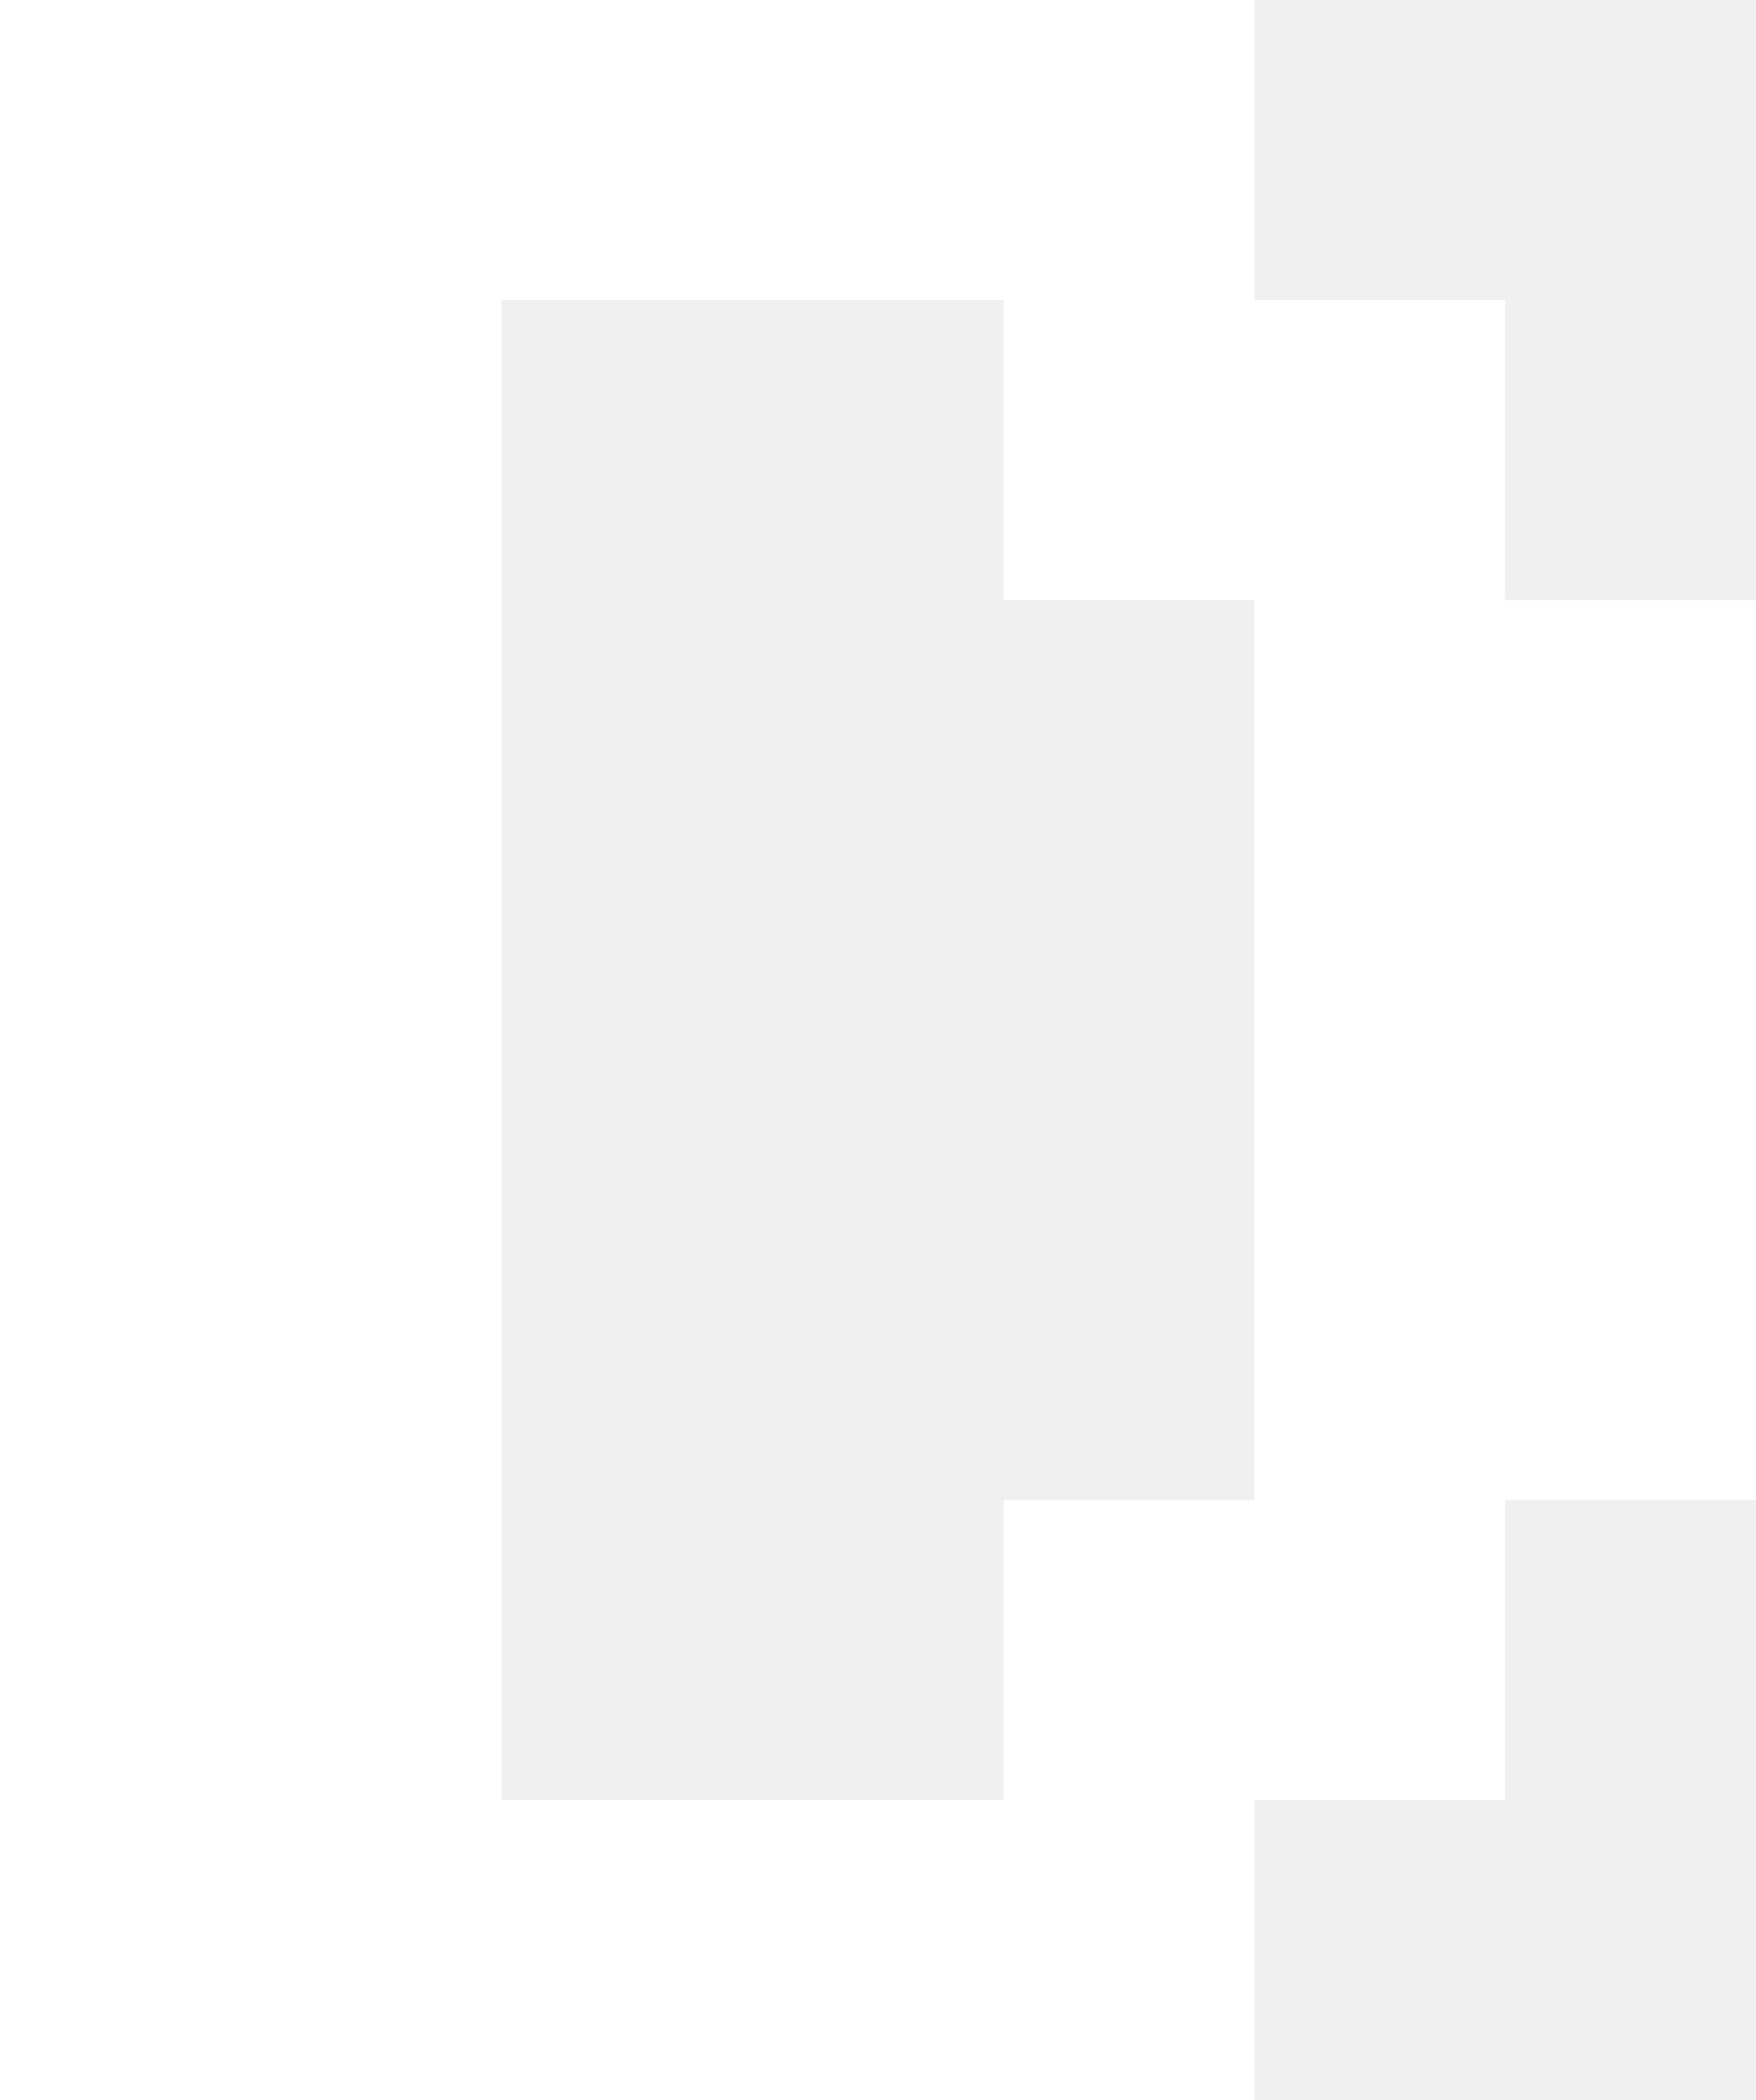
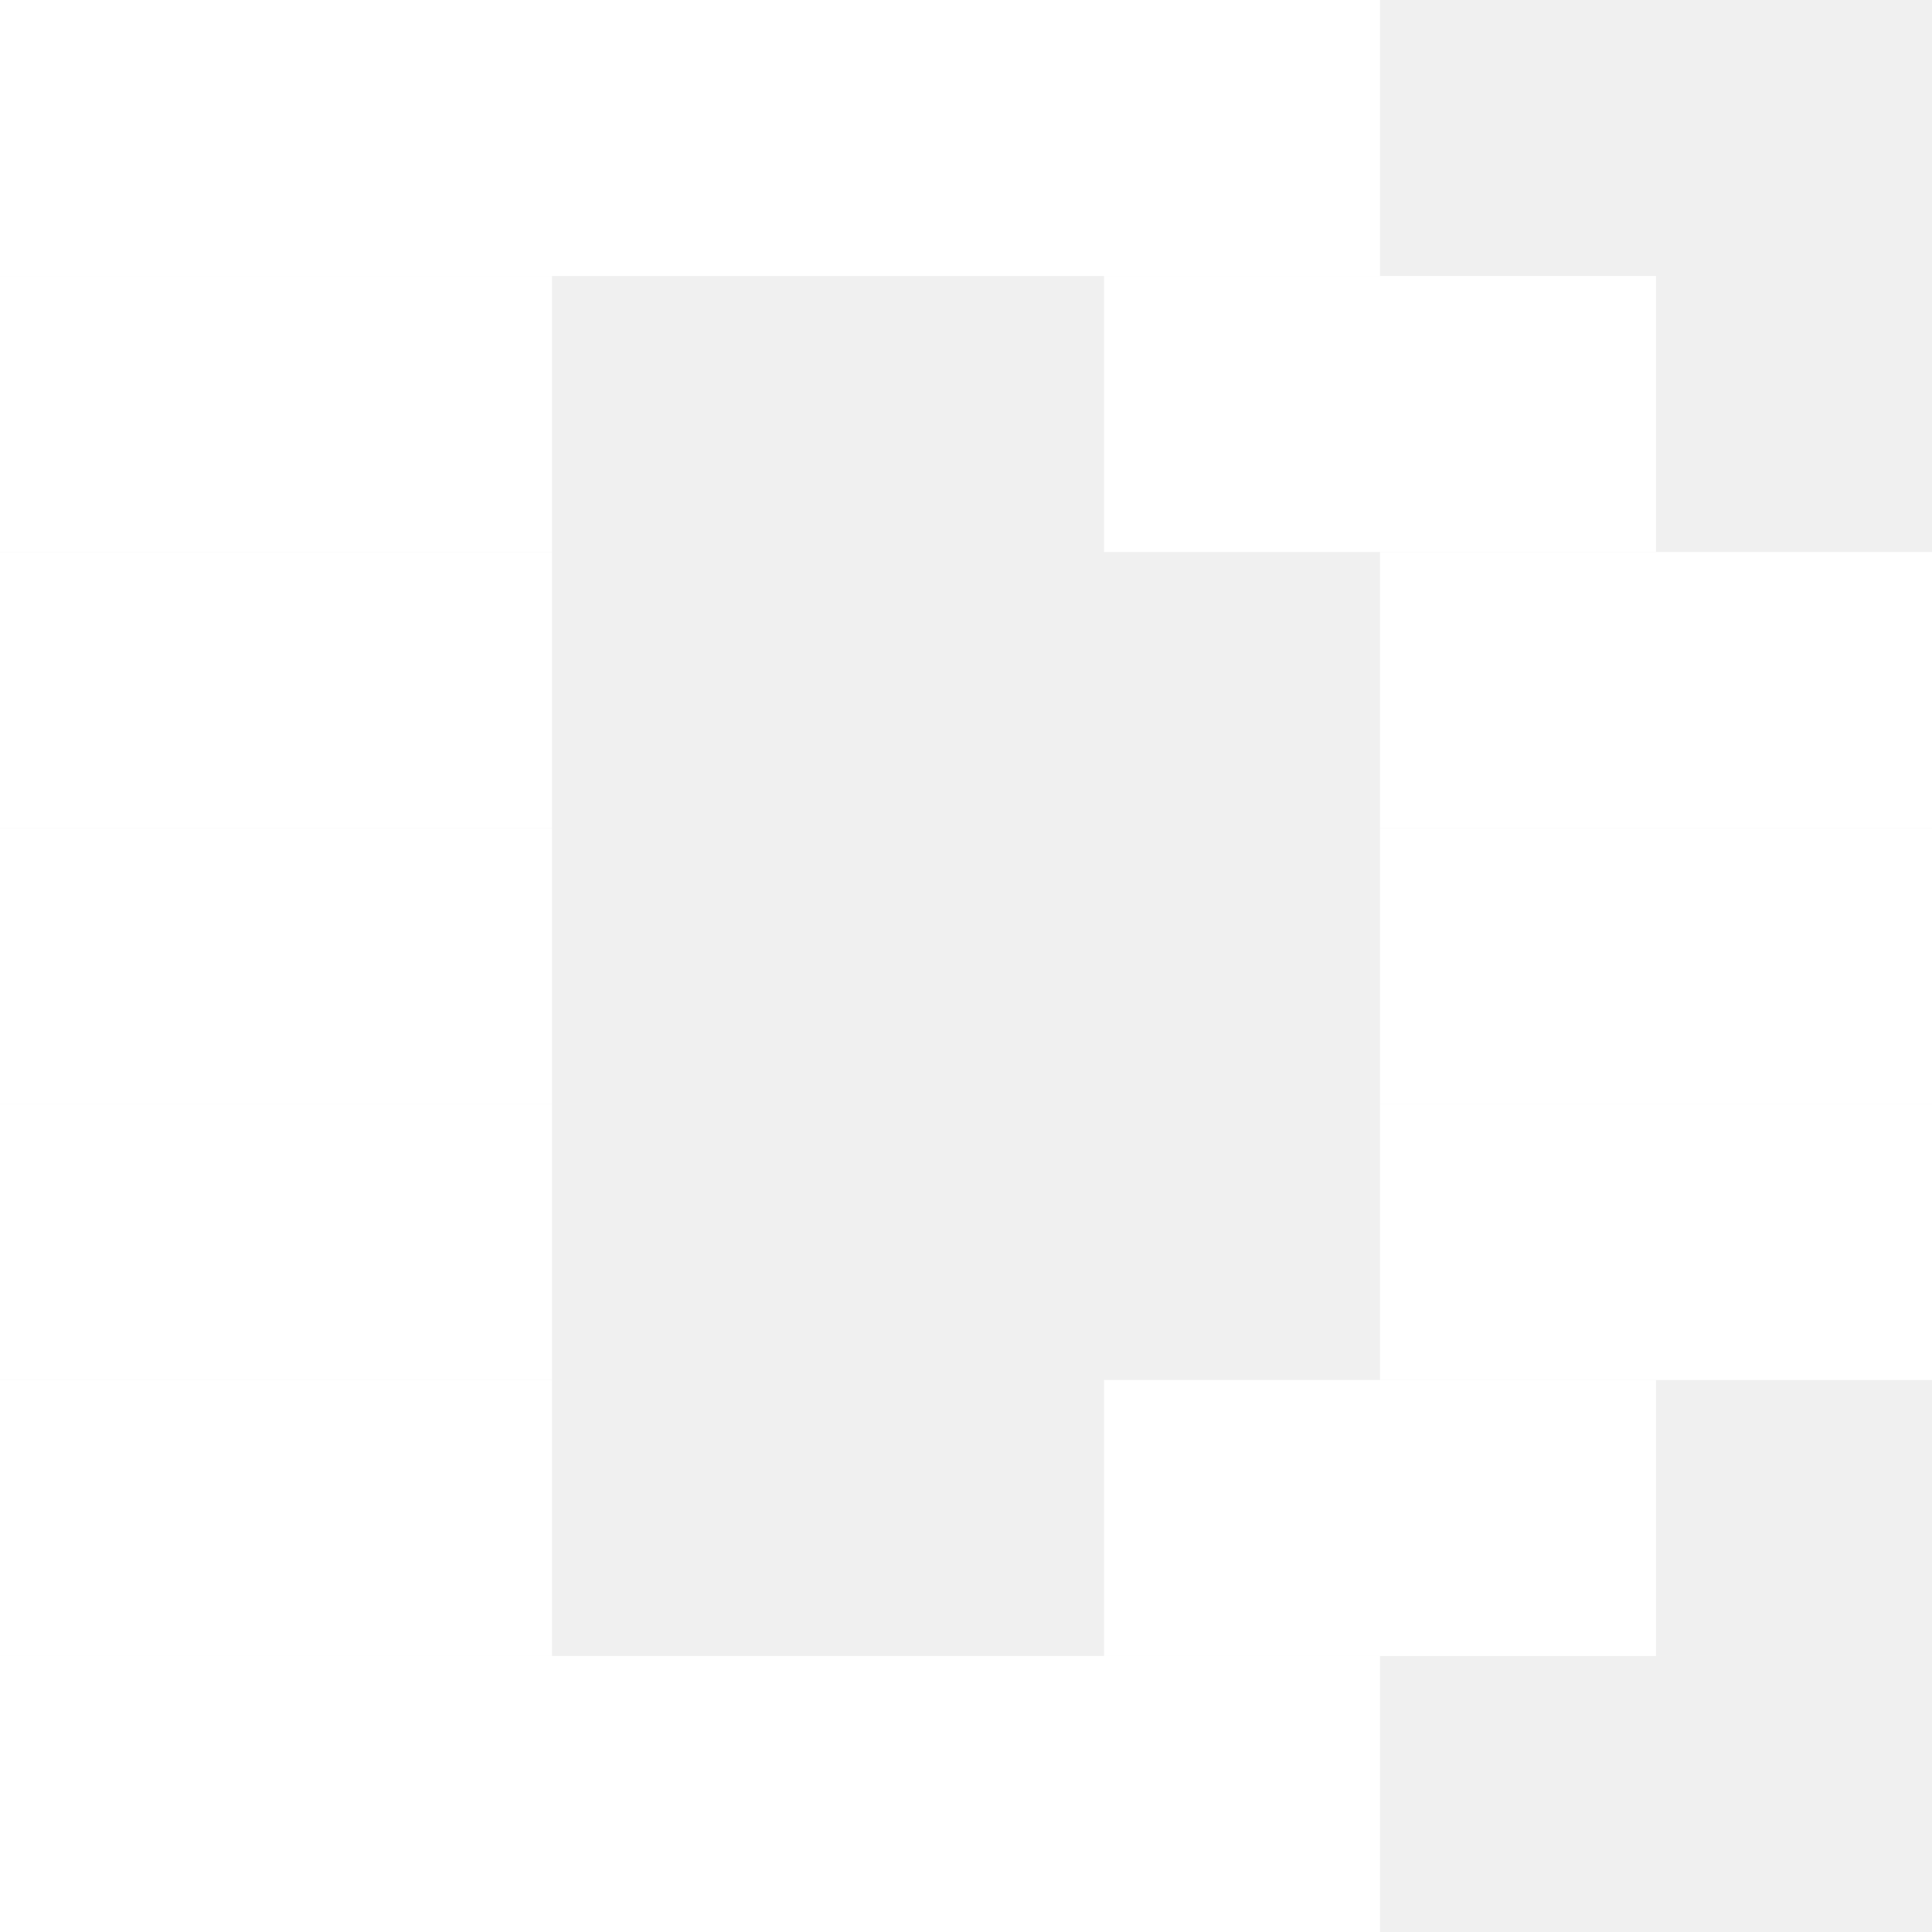
- <svg xmlns="http://www.w3.org/2000/svg" preserveAspectRatio="none" overflow="visible" style="display: block;" width="10.733" height="12.833" viewBox="0 0 10.733 12.833" fill="none">
-   <path id="Vector" d="M7.167 11.5V12.333H0.5V11.5H7.167ZM8.7 9.667V10.5H6.634V9.667H8.7ZM2.566 9.667V10.5H0.5V9.667H2.566ZM10.233 7.833V8.667H8.167V7.833H10.233ZM2.566 7.833V8.667H0.5V7.833H2.566ZM10.233 6V6.833H8.167V6H10.233ZM2.566 6V6.833H0.5V6H2.566ZM10.233 4.167V5H8.167V4.167H10.233ZM2.566 4.167V5H0.5V4.167H2.566ZM8.7 2.333V3.167H6.634V2.333H8.7ZM2.566 2.333V3.167H0.5V2.333H2.566ZM7.167 0.5V1.333H0.5V0.5H7.167Z" fill="white" stroke="white" />
+ <svg xmlns="http://www.w3.org/2000/svg" preserveAspectRatio="none" overflow="visible" style="display: block;" width="14" height="14" viewBox="0 0 14 14" fill="none">
+   <g id="Vector">
+     <path d="M10 0H0V2H10V0Z" fill="#FFFFFF" />
+     <path d="M4 2H0V4H4V2Z" fill="#FFFFFF" />
+     <path d="M12 2H8V4H12V2Z" fill="#FFFFFF" />
+     <path d="M4 4H0V6H4V4Z" fill="#FFFFFF" />
+     <path d="M14 4H10V6H14V4Z" fill="#FFFFFF" />
+     <path d="M4 6H0V8H4V6Z" fill="#FFFFFF" />
+     <path d="M14 6H10V8H14V6Z" fill="#FFFFFF" />
+     <path d="M4 8H0V10H4V8Z" fill="#FFFFFF" />
+     <path d="M14 8H10V10H14V8Z" fill="#FFFFFF" />
+     <path d="M4 10H0V12H4V10Z" fill="#FFFFFF" />
+     <path d="M12 10H8V12H12V10Z" fill="#FFFFFF" />
+     <path d="M10 12H0V14H10V12Z" fill="#FFFFFF" />
+   </g>
</svg>
